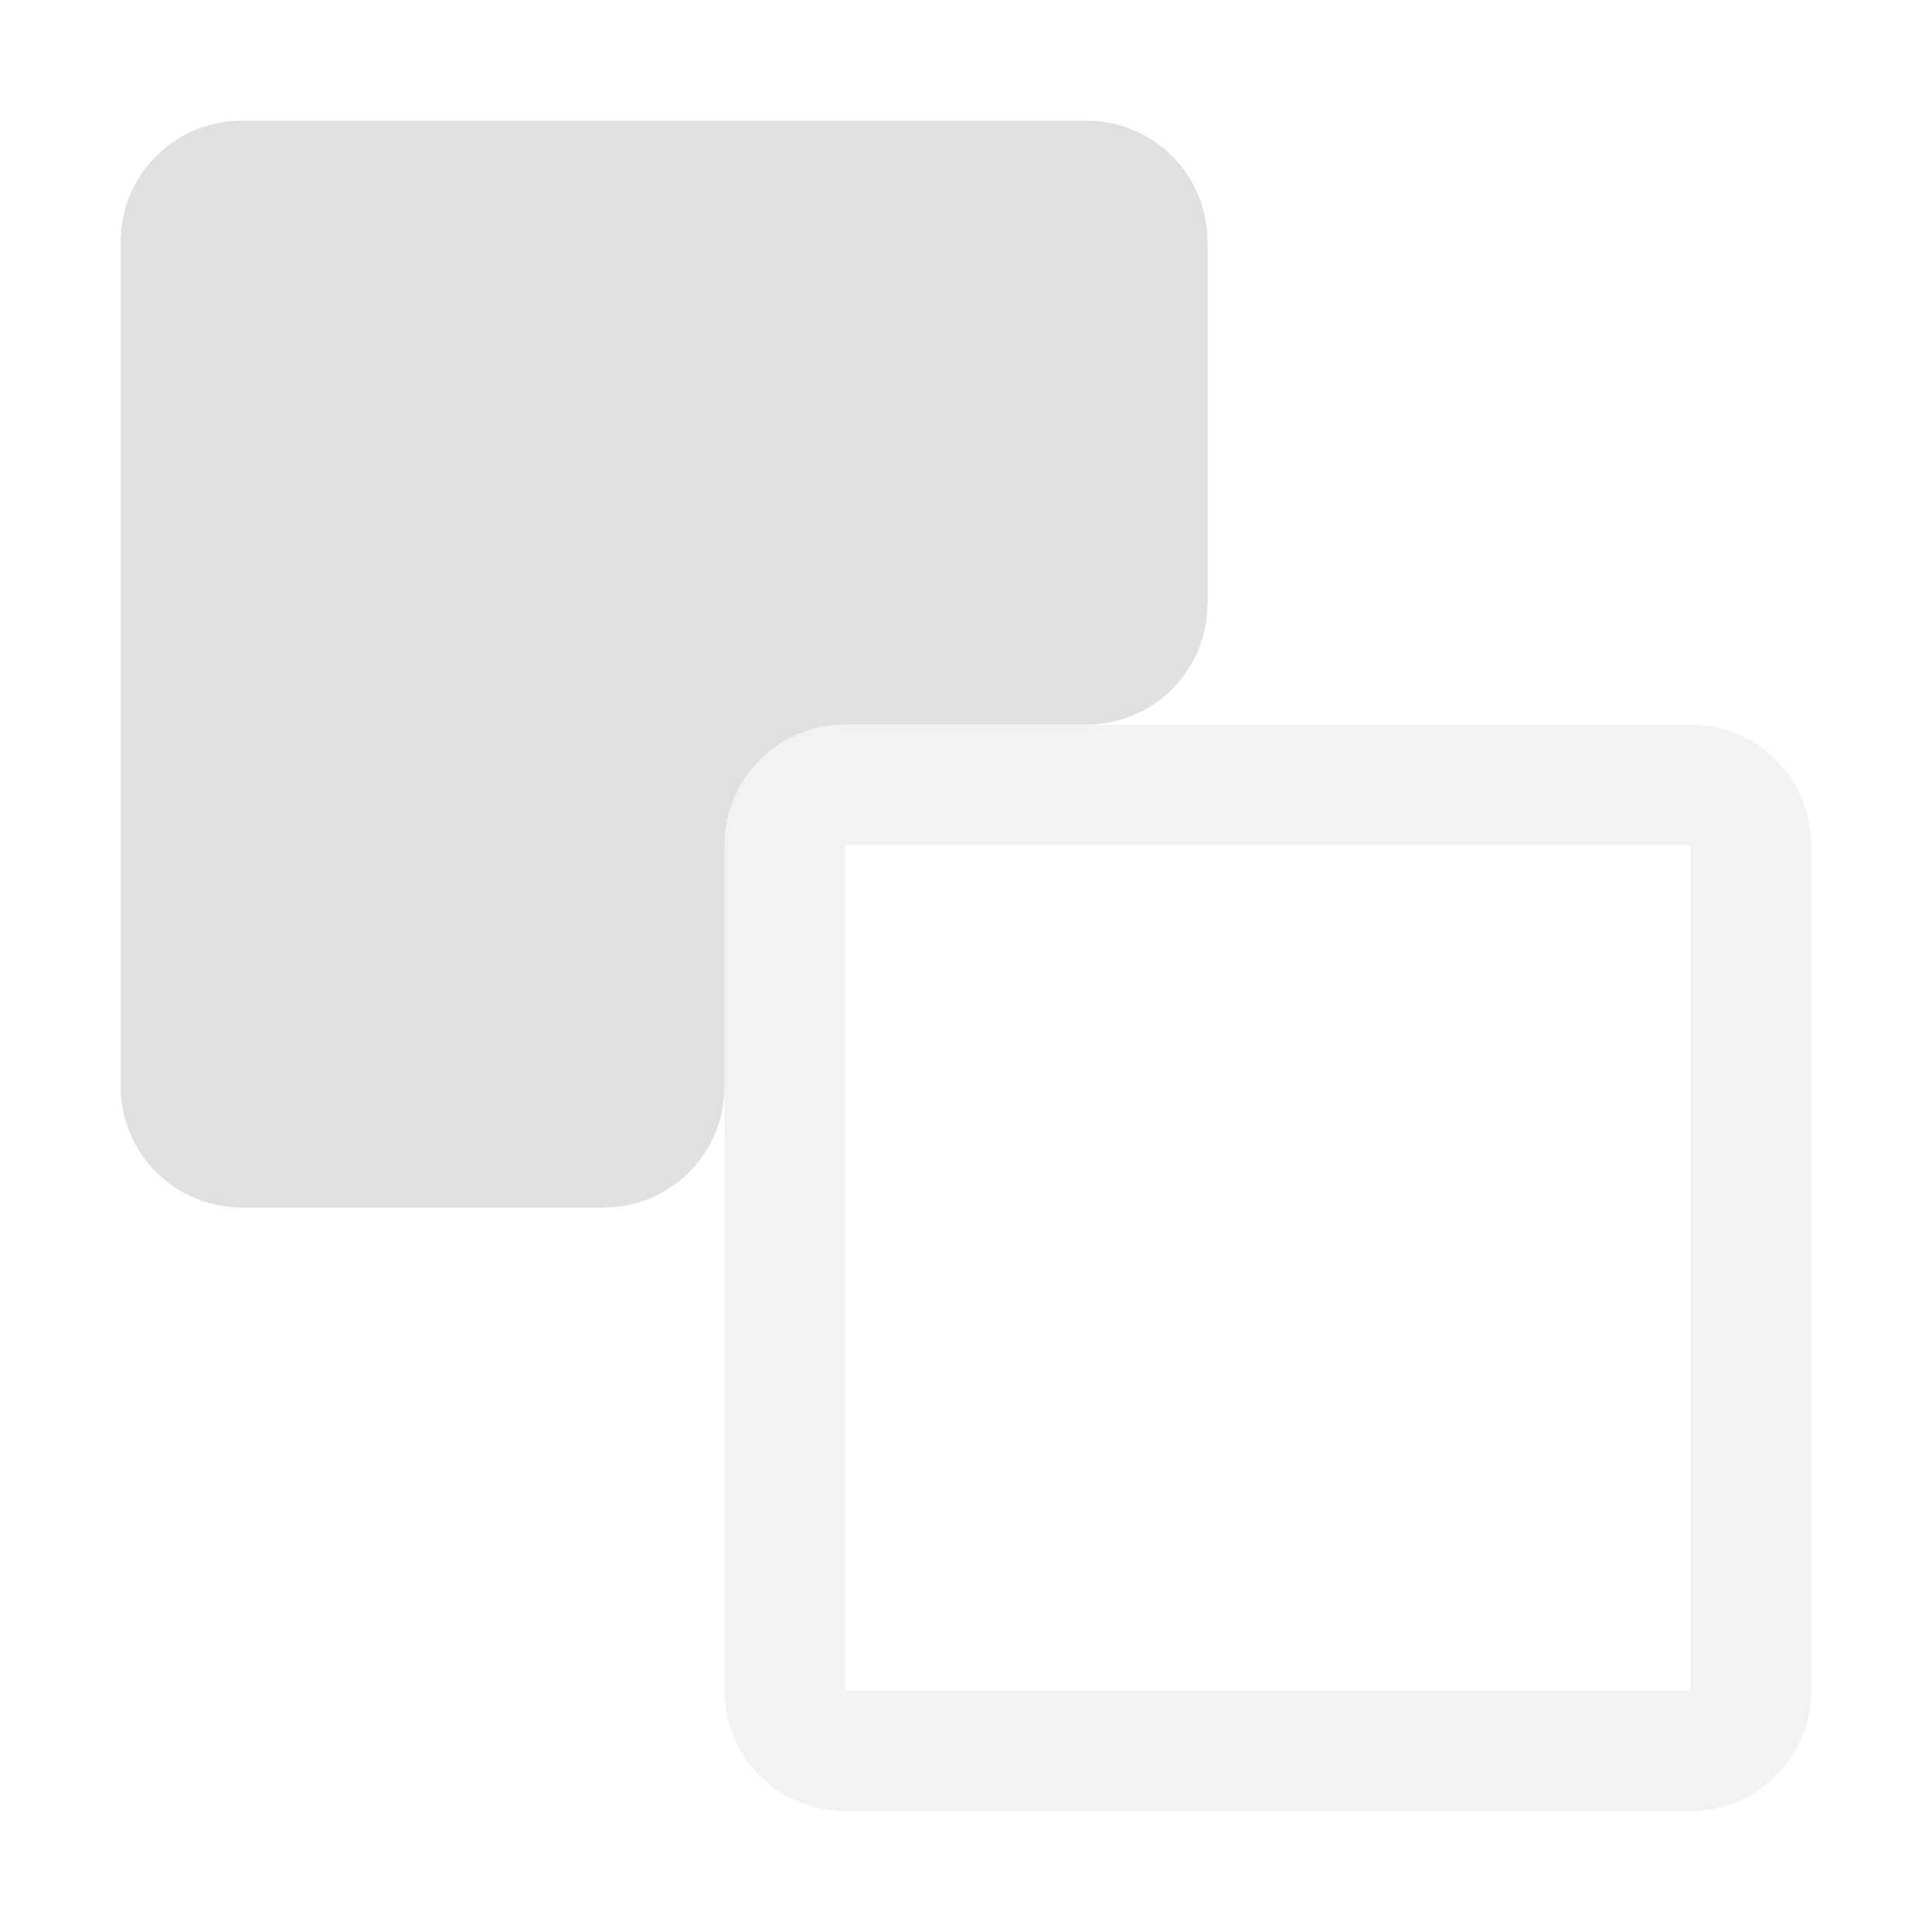
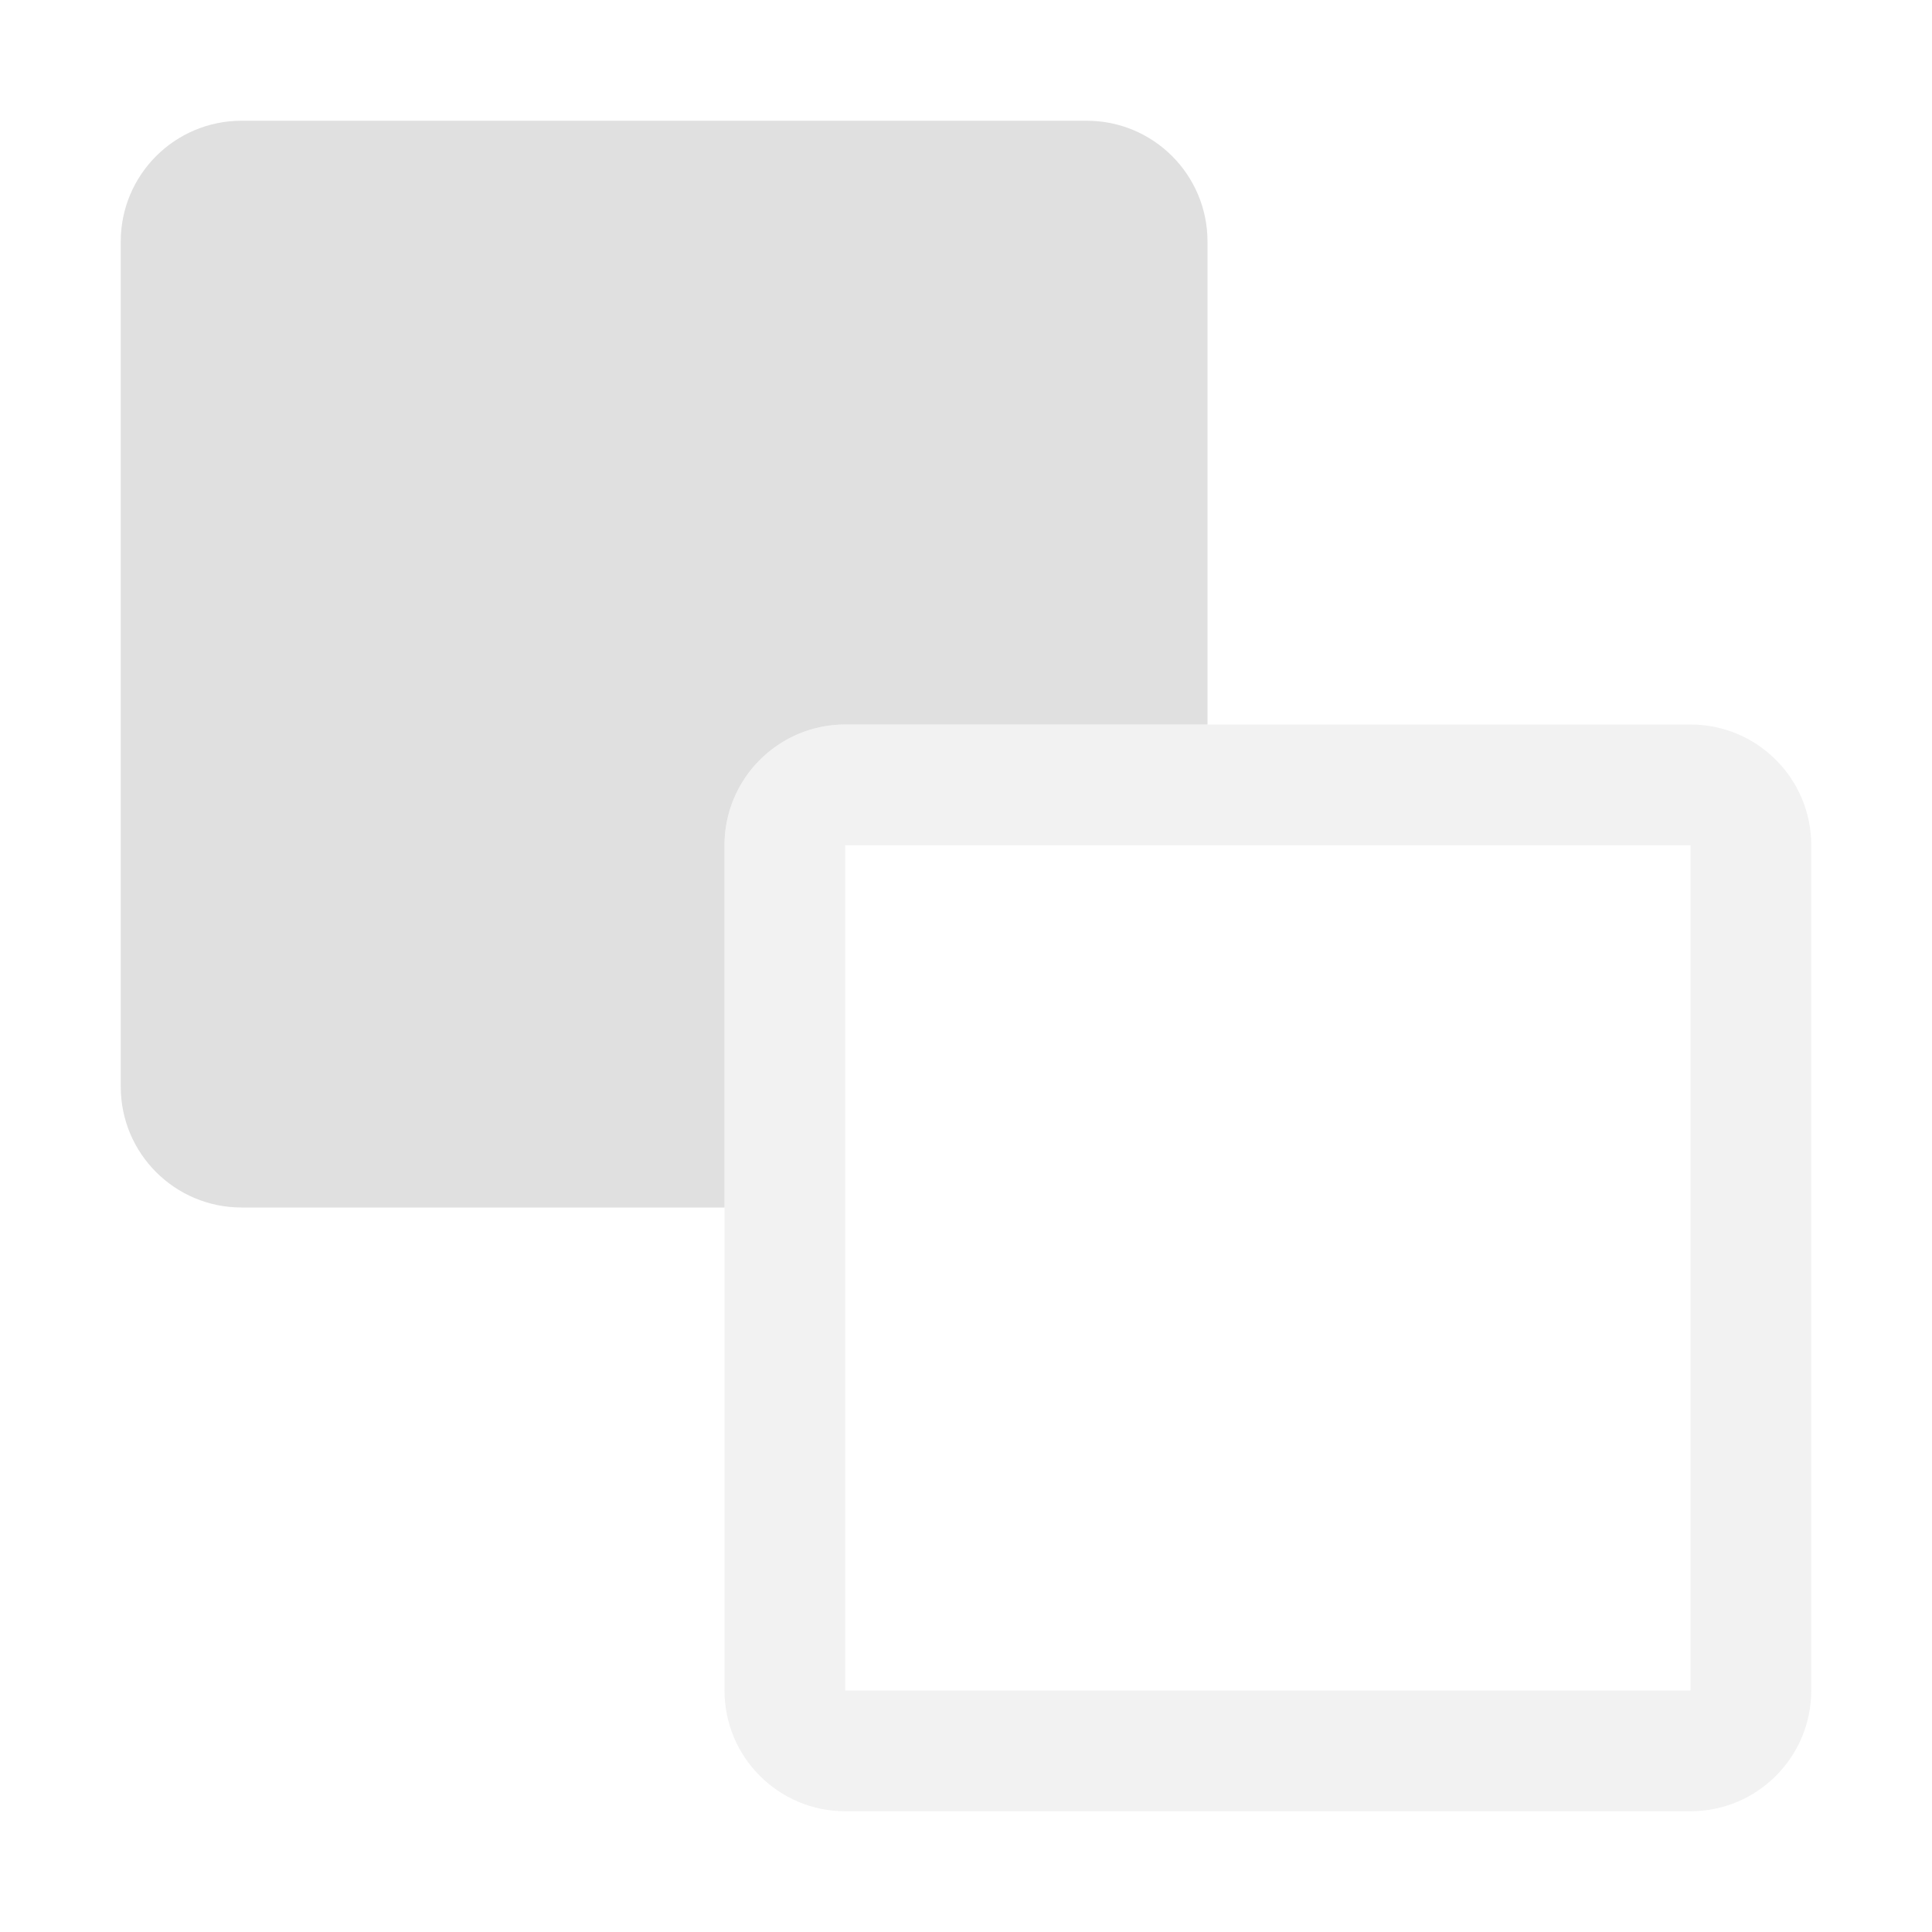
<svg xmlns="http://www.w3.org/2000/svg" width="16" height="16" viewBox="0 0 16 16">
-   <path fill="#e0e0e0" d="M1 2A1 1 0 0 1 2 1L9 1A1 1 0 0 1 10 2L10 5A1 1 0 0 1 9 6L7 6A1 1 0 0 0 6 7L6 9A1 1 0 0 1 5 10L2 10A1 1 0 0 1 1 9Z" />
+   <path fill="#e0e0e0" d="M1 2A1 1 0 0 1 2 1L9 1A1 1 0 0 1 10 2L10 6L7 6A1 1 0 0 0 6 7L6 10L2 10A1 1 0 0 1 1 9Z" />
  <path fill="#e0e0e0" fill-opacity=".4" fill-rule="evenodd" d="M6 7A1 1 0 0 1 7 6L14 6A1 1 0 0 1 15 7L15 14A1 1 0 0 1 14 15L7 15A1 1 0 0 1 6 14ZM7 7L14 7L14 14L7 14Z" />
</svg>
